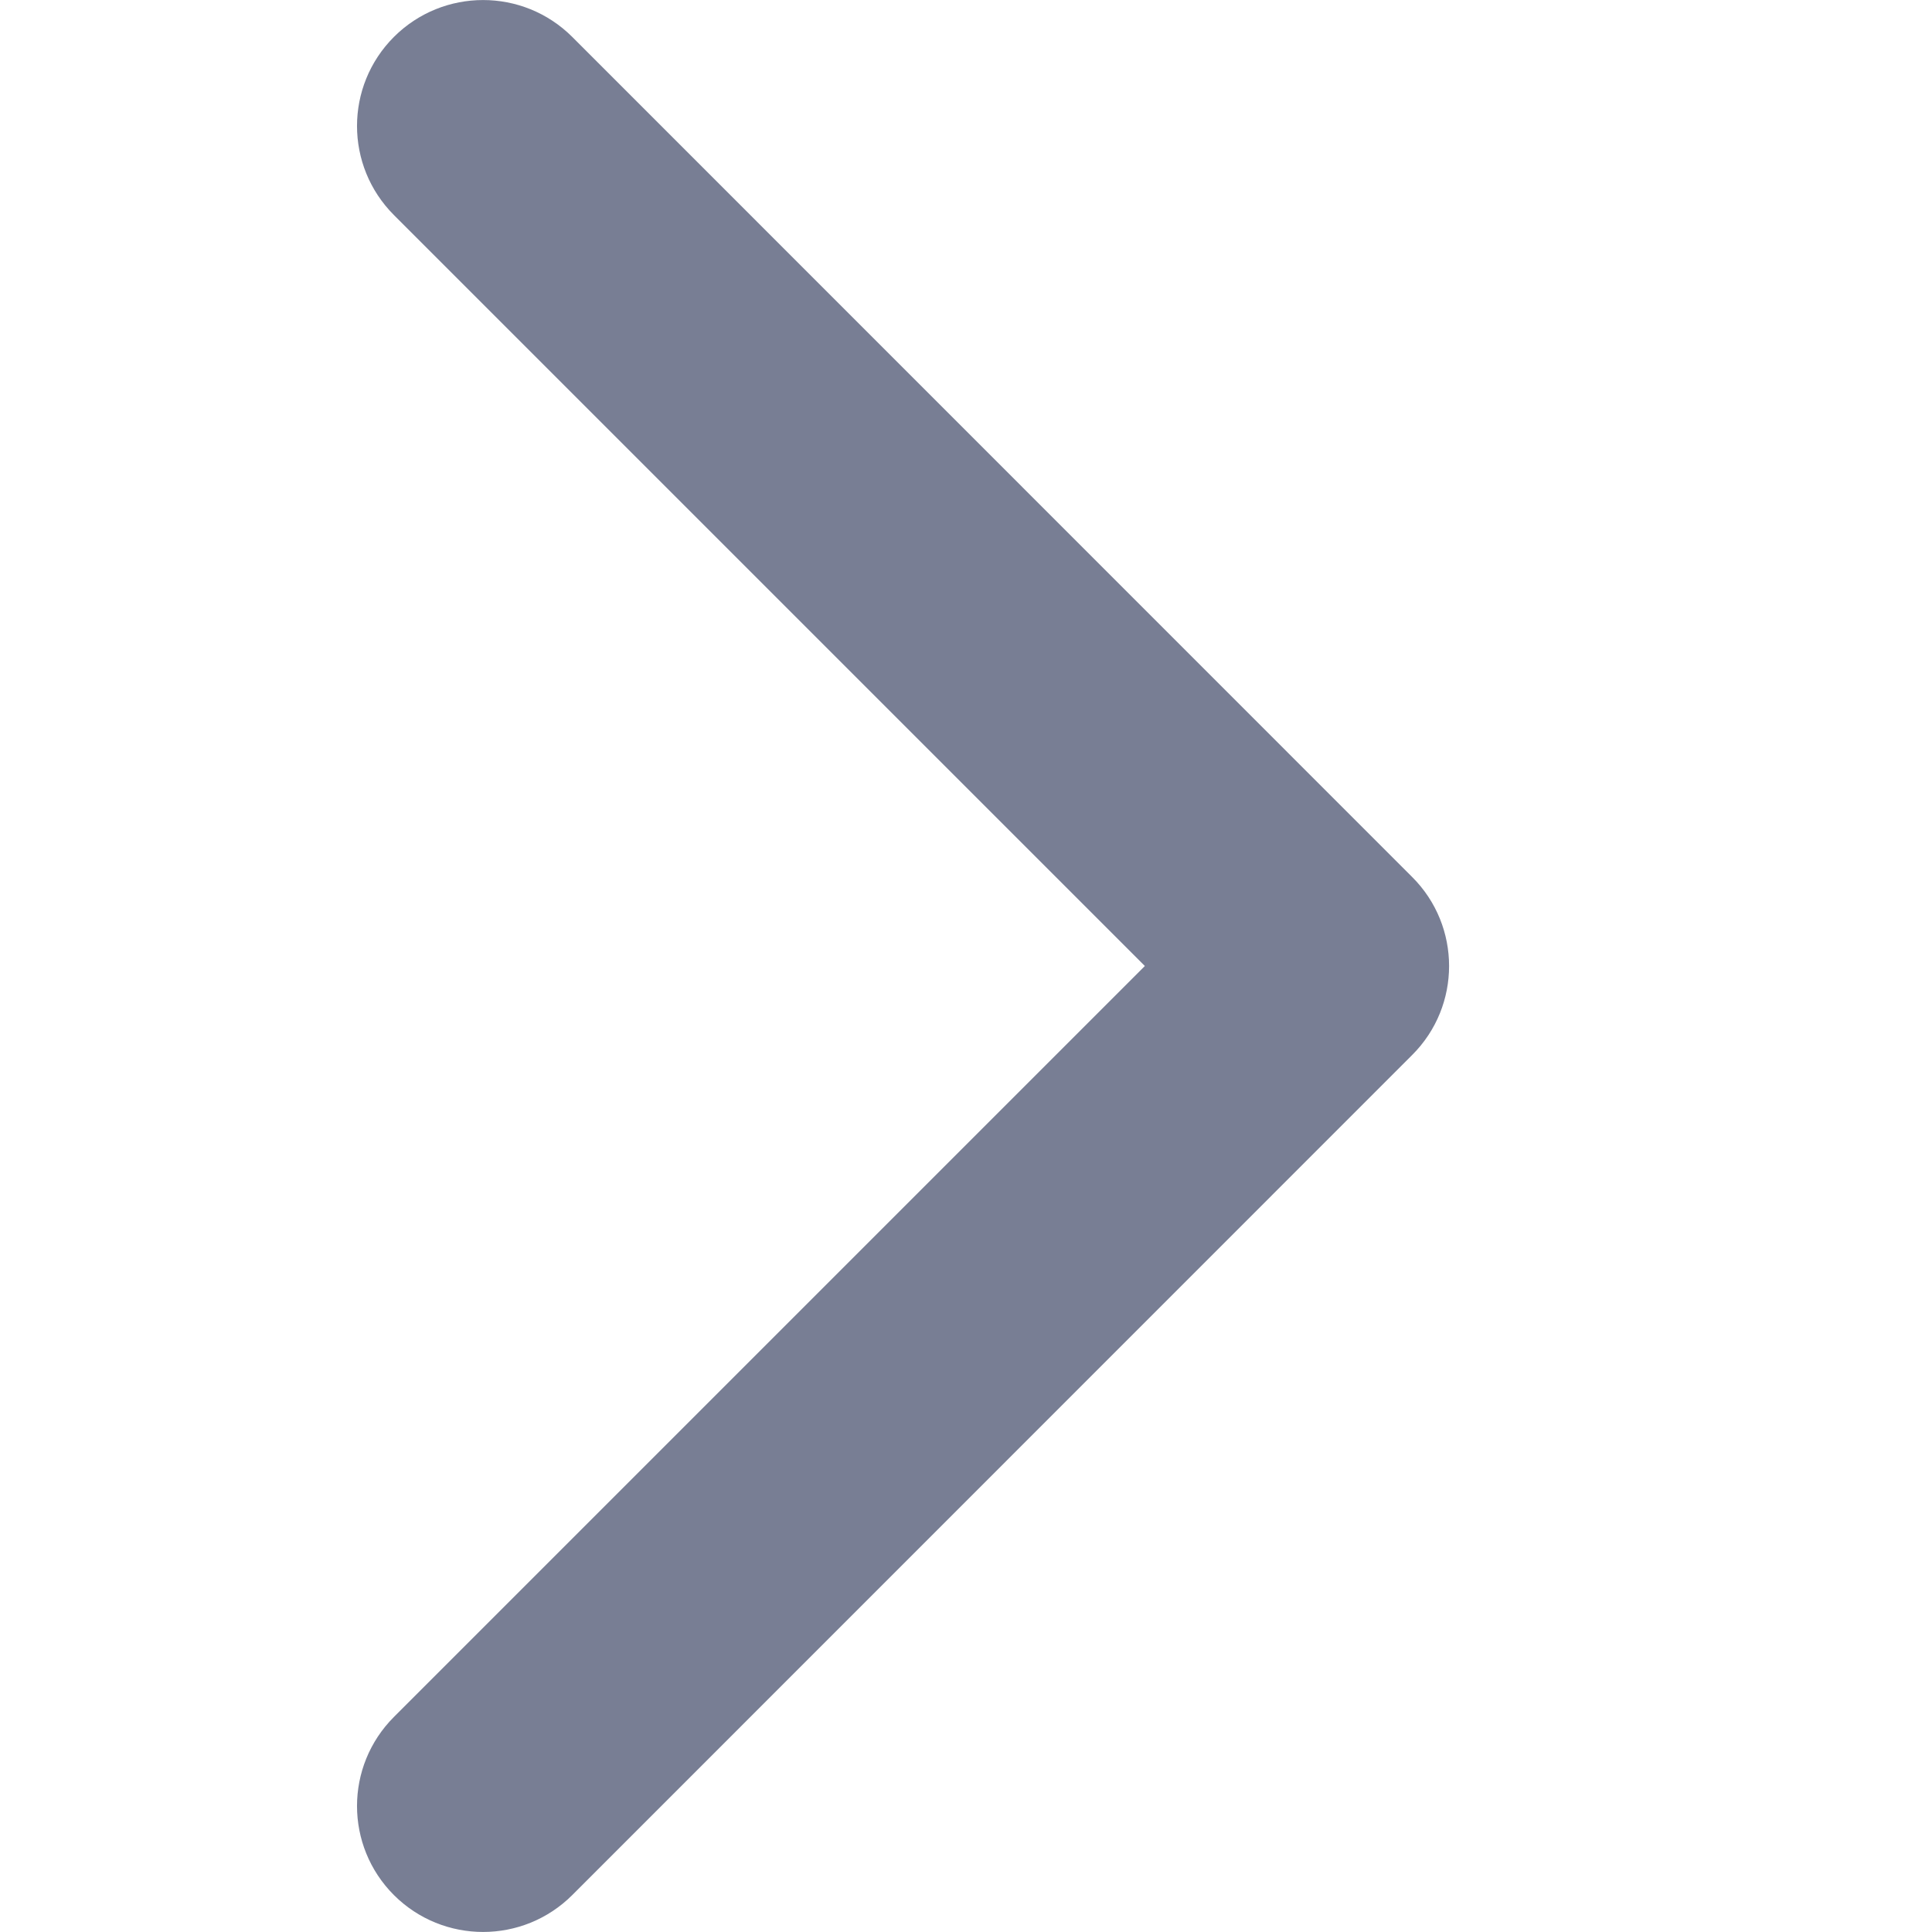
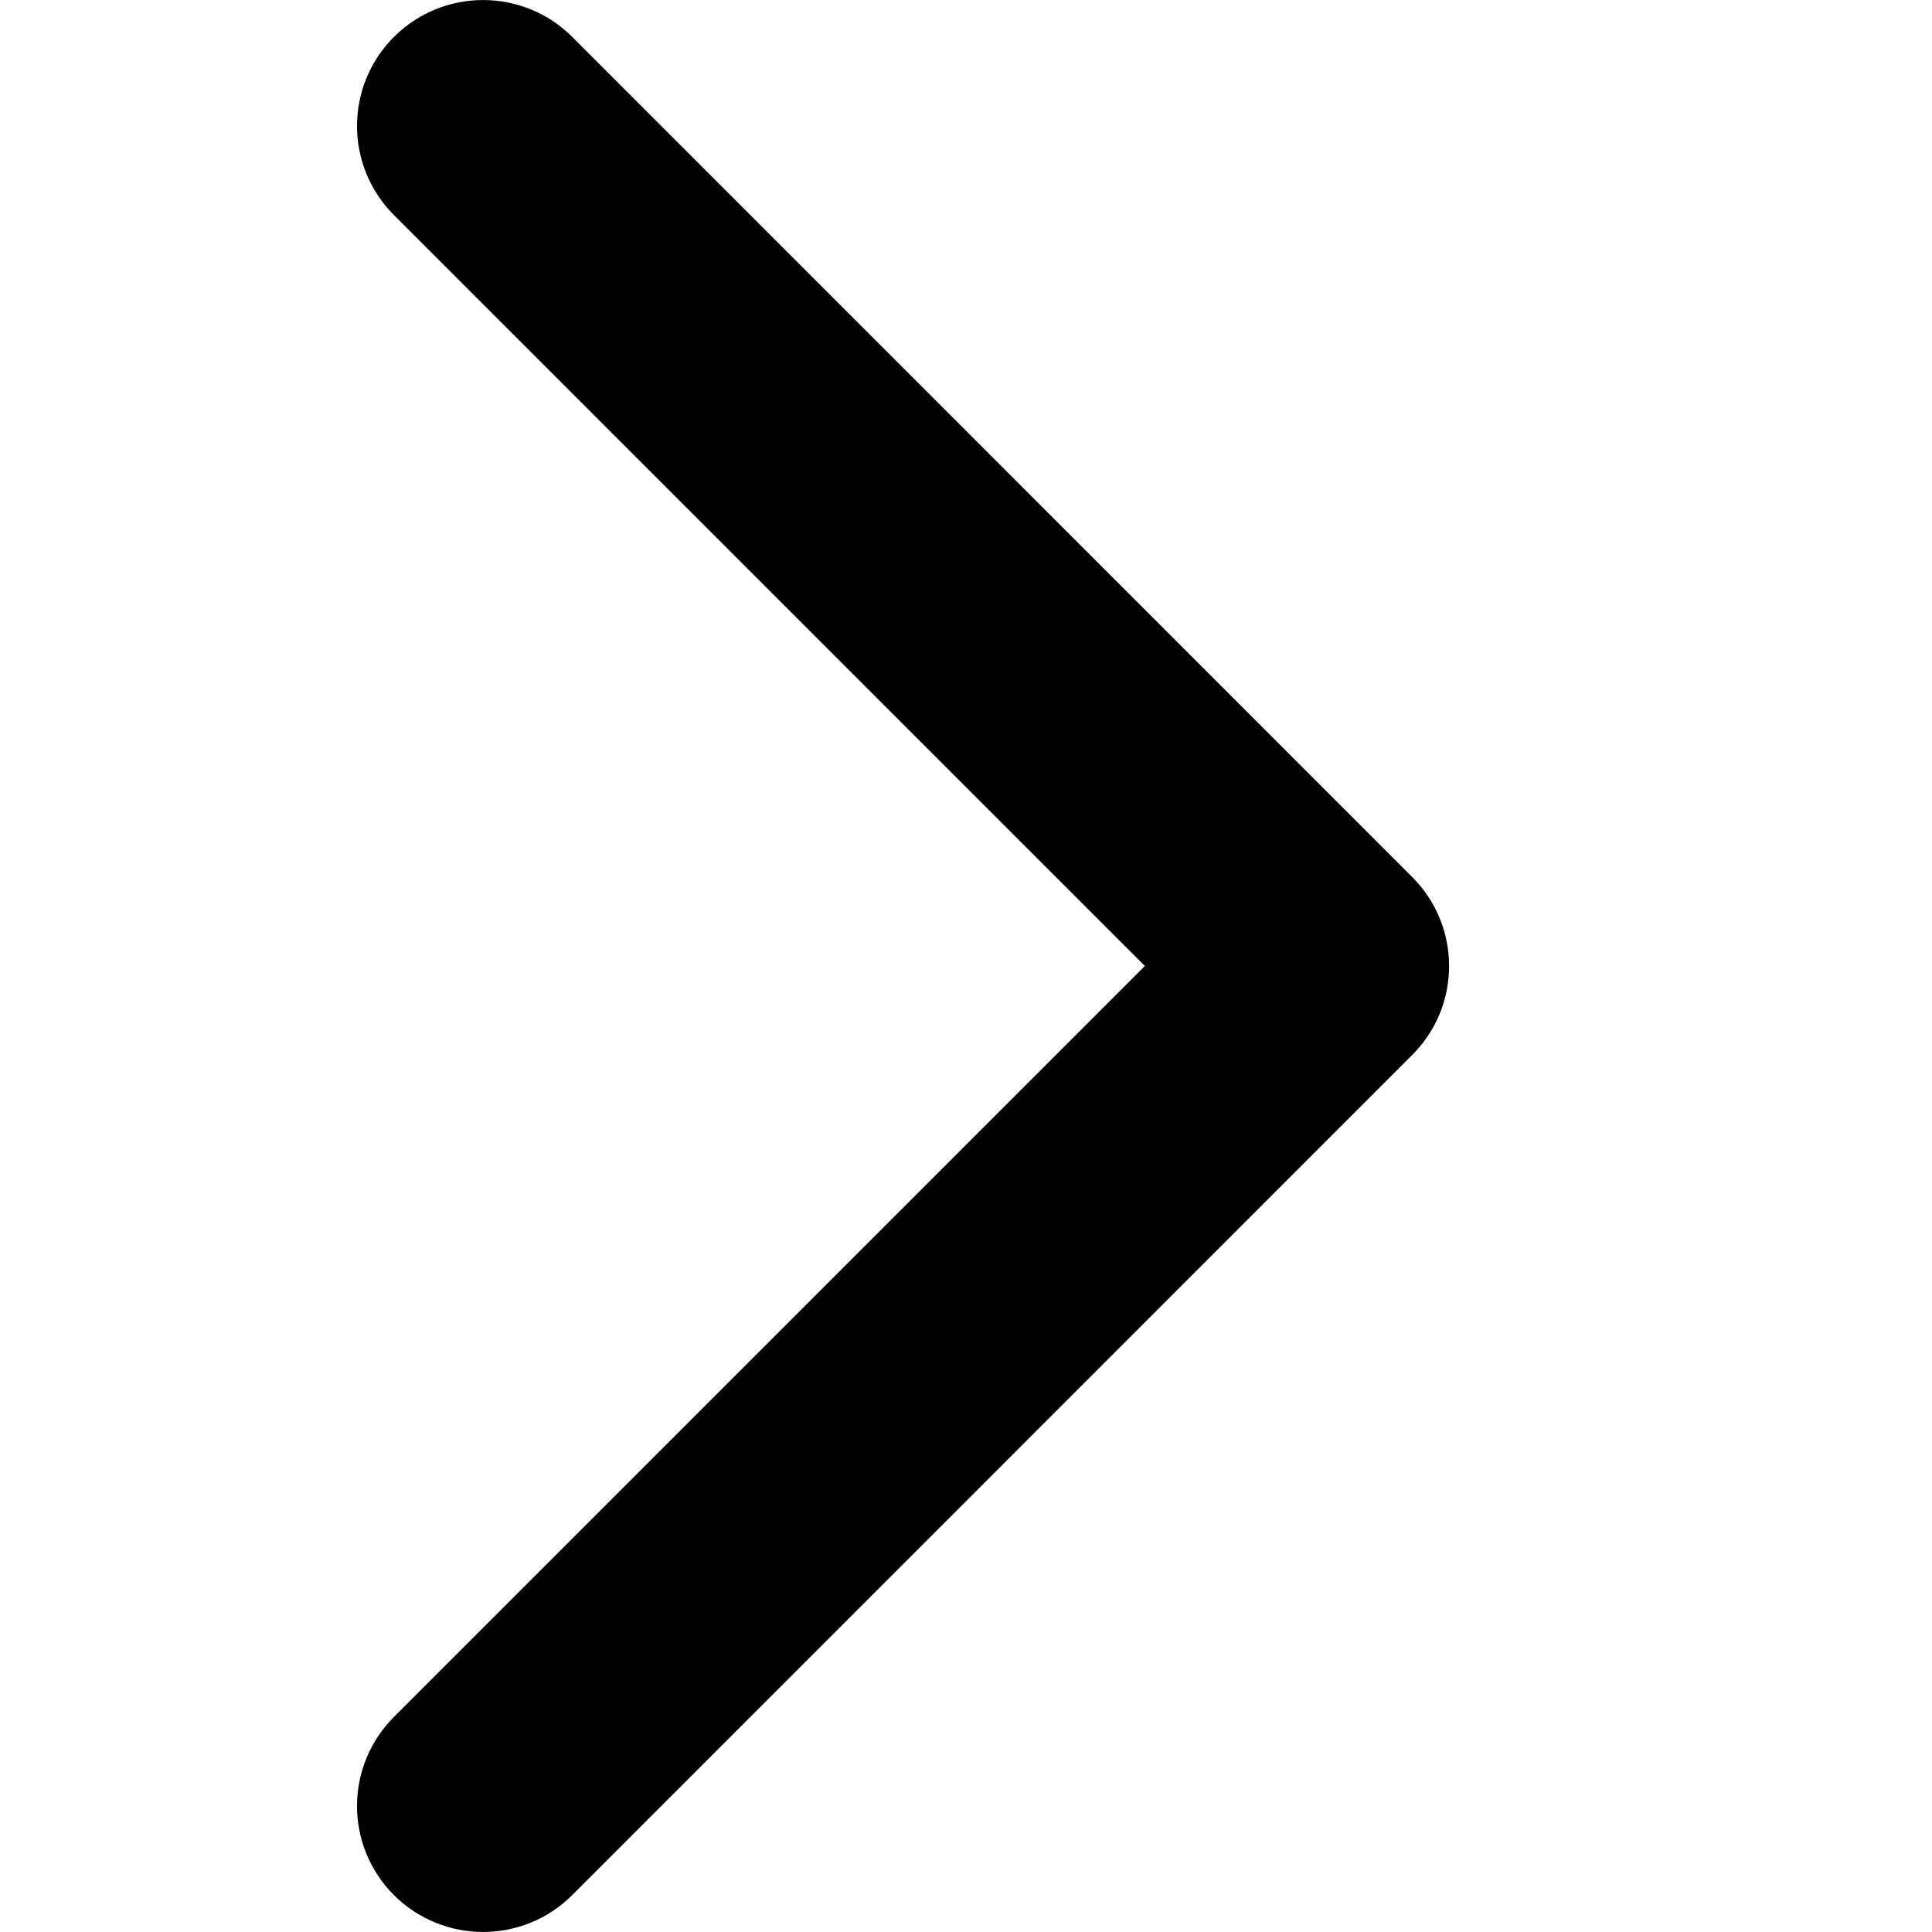
<svg xmlns="http://www.w3.org/2000/svg" width="12" height="12" viewBox="0 0 12 12" fill="none">
-   <path fill-rule="evenodd" clip-rule="evenodd" d="M2.447 0.229C2.141 0.535 2.141 1.03 2.447 1.336L7.111 6L2.447 10.664C2.141 10.97 2.141 11.465 2.447 11.771C2.753 12.076 3.248 12.076 3.554 11.771L8.771 6.553C9.077 6.248 9.077 5.752 8.771 5.447L3.554 0.229C3.248 -0.076 2.753 -0.076 2.447 0.229Z" fill="#787E94" />
+   <path fill-rule="evenodd" clip-rule="evenodd" d="M2.447 0.229C2.141 0.535 2.141 1.03 2.447 1.336L7.111 6L2.447 10.664C2.141 10.97 2.141 11.465 2.447 11.771C2.753 12.076 3.248 12.076 3.554 11.771L8.771 6.553C9.077 6.248 9.077 5.752 8.771 5.447L3.554 0.229C3.248 -0.076 2.753 -0.076 2.447 0.229Z" fill="currentColor" />
</svg>
